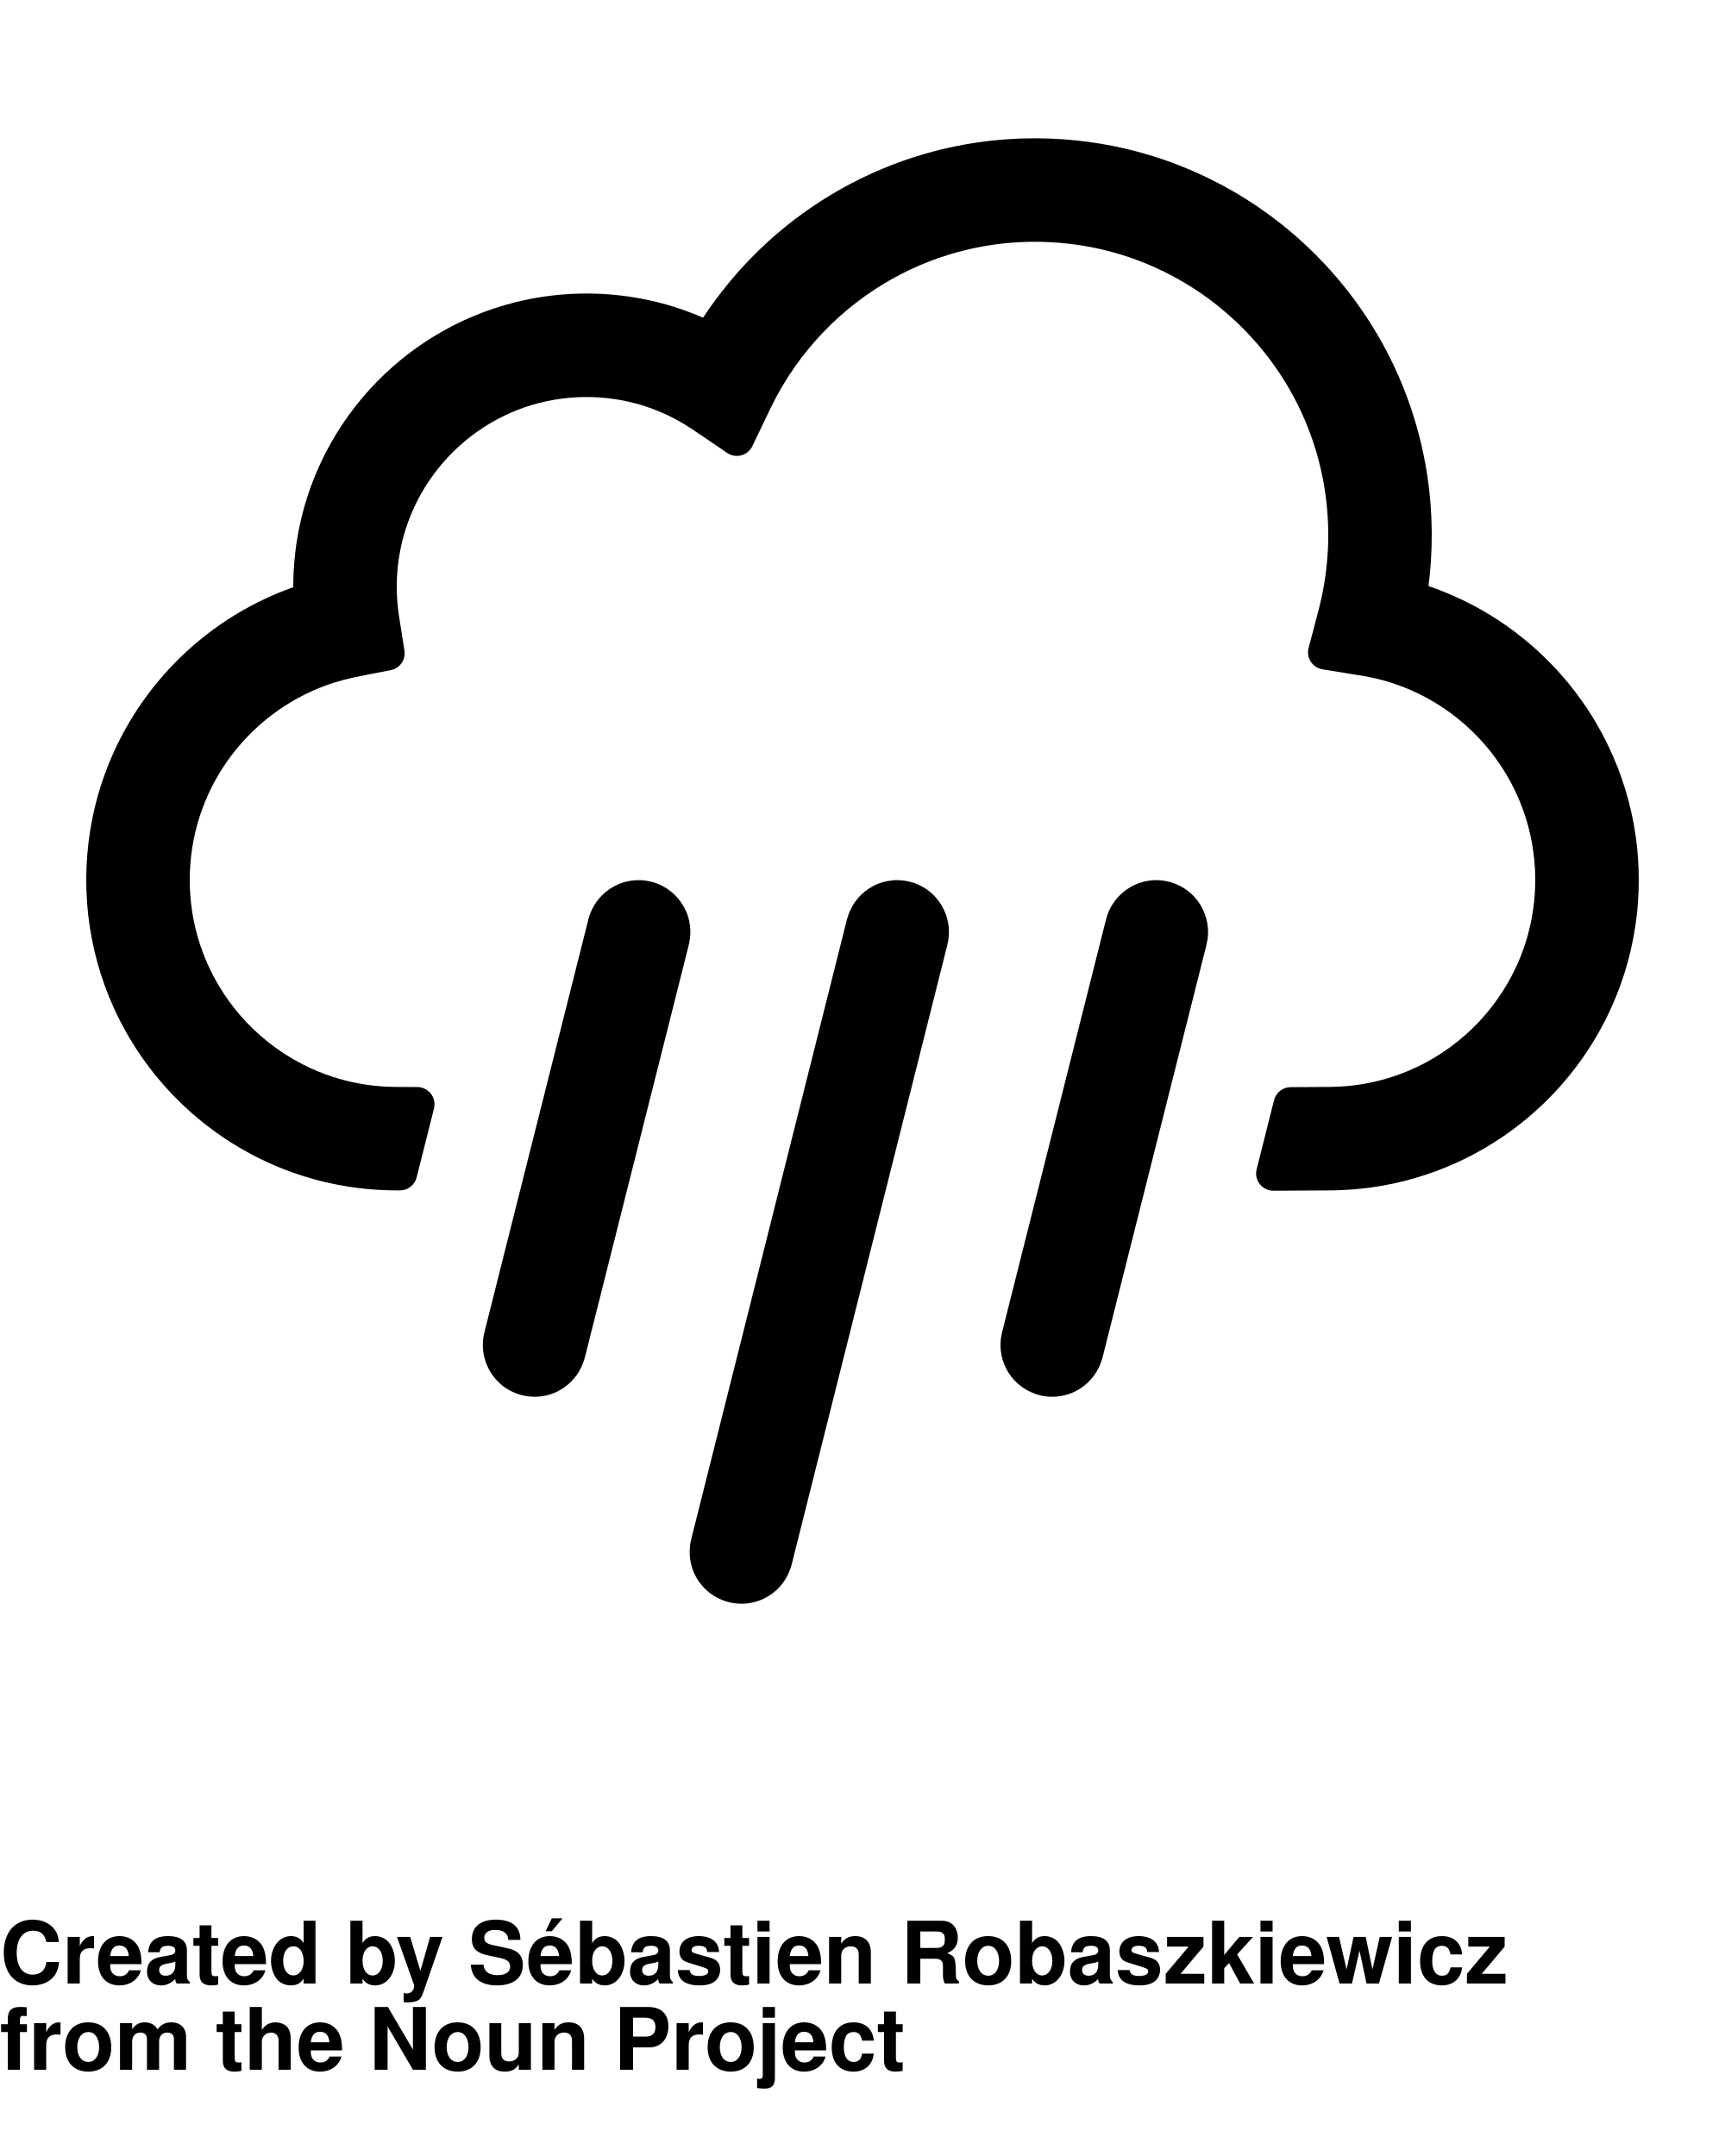
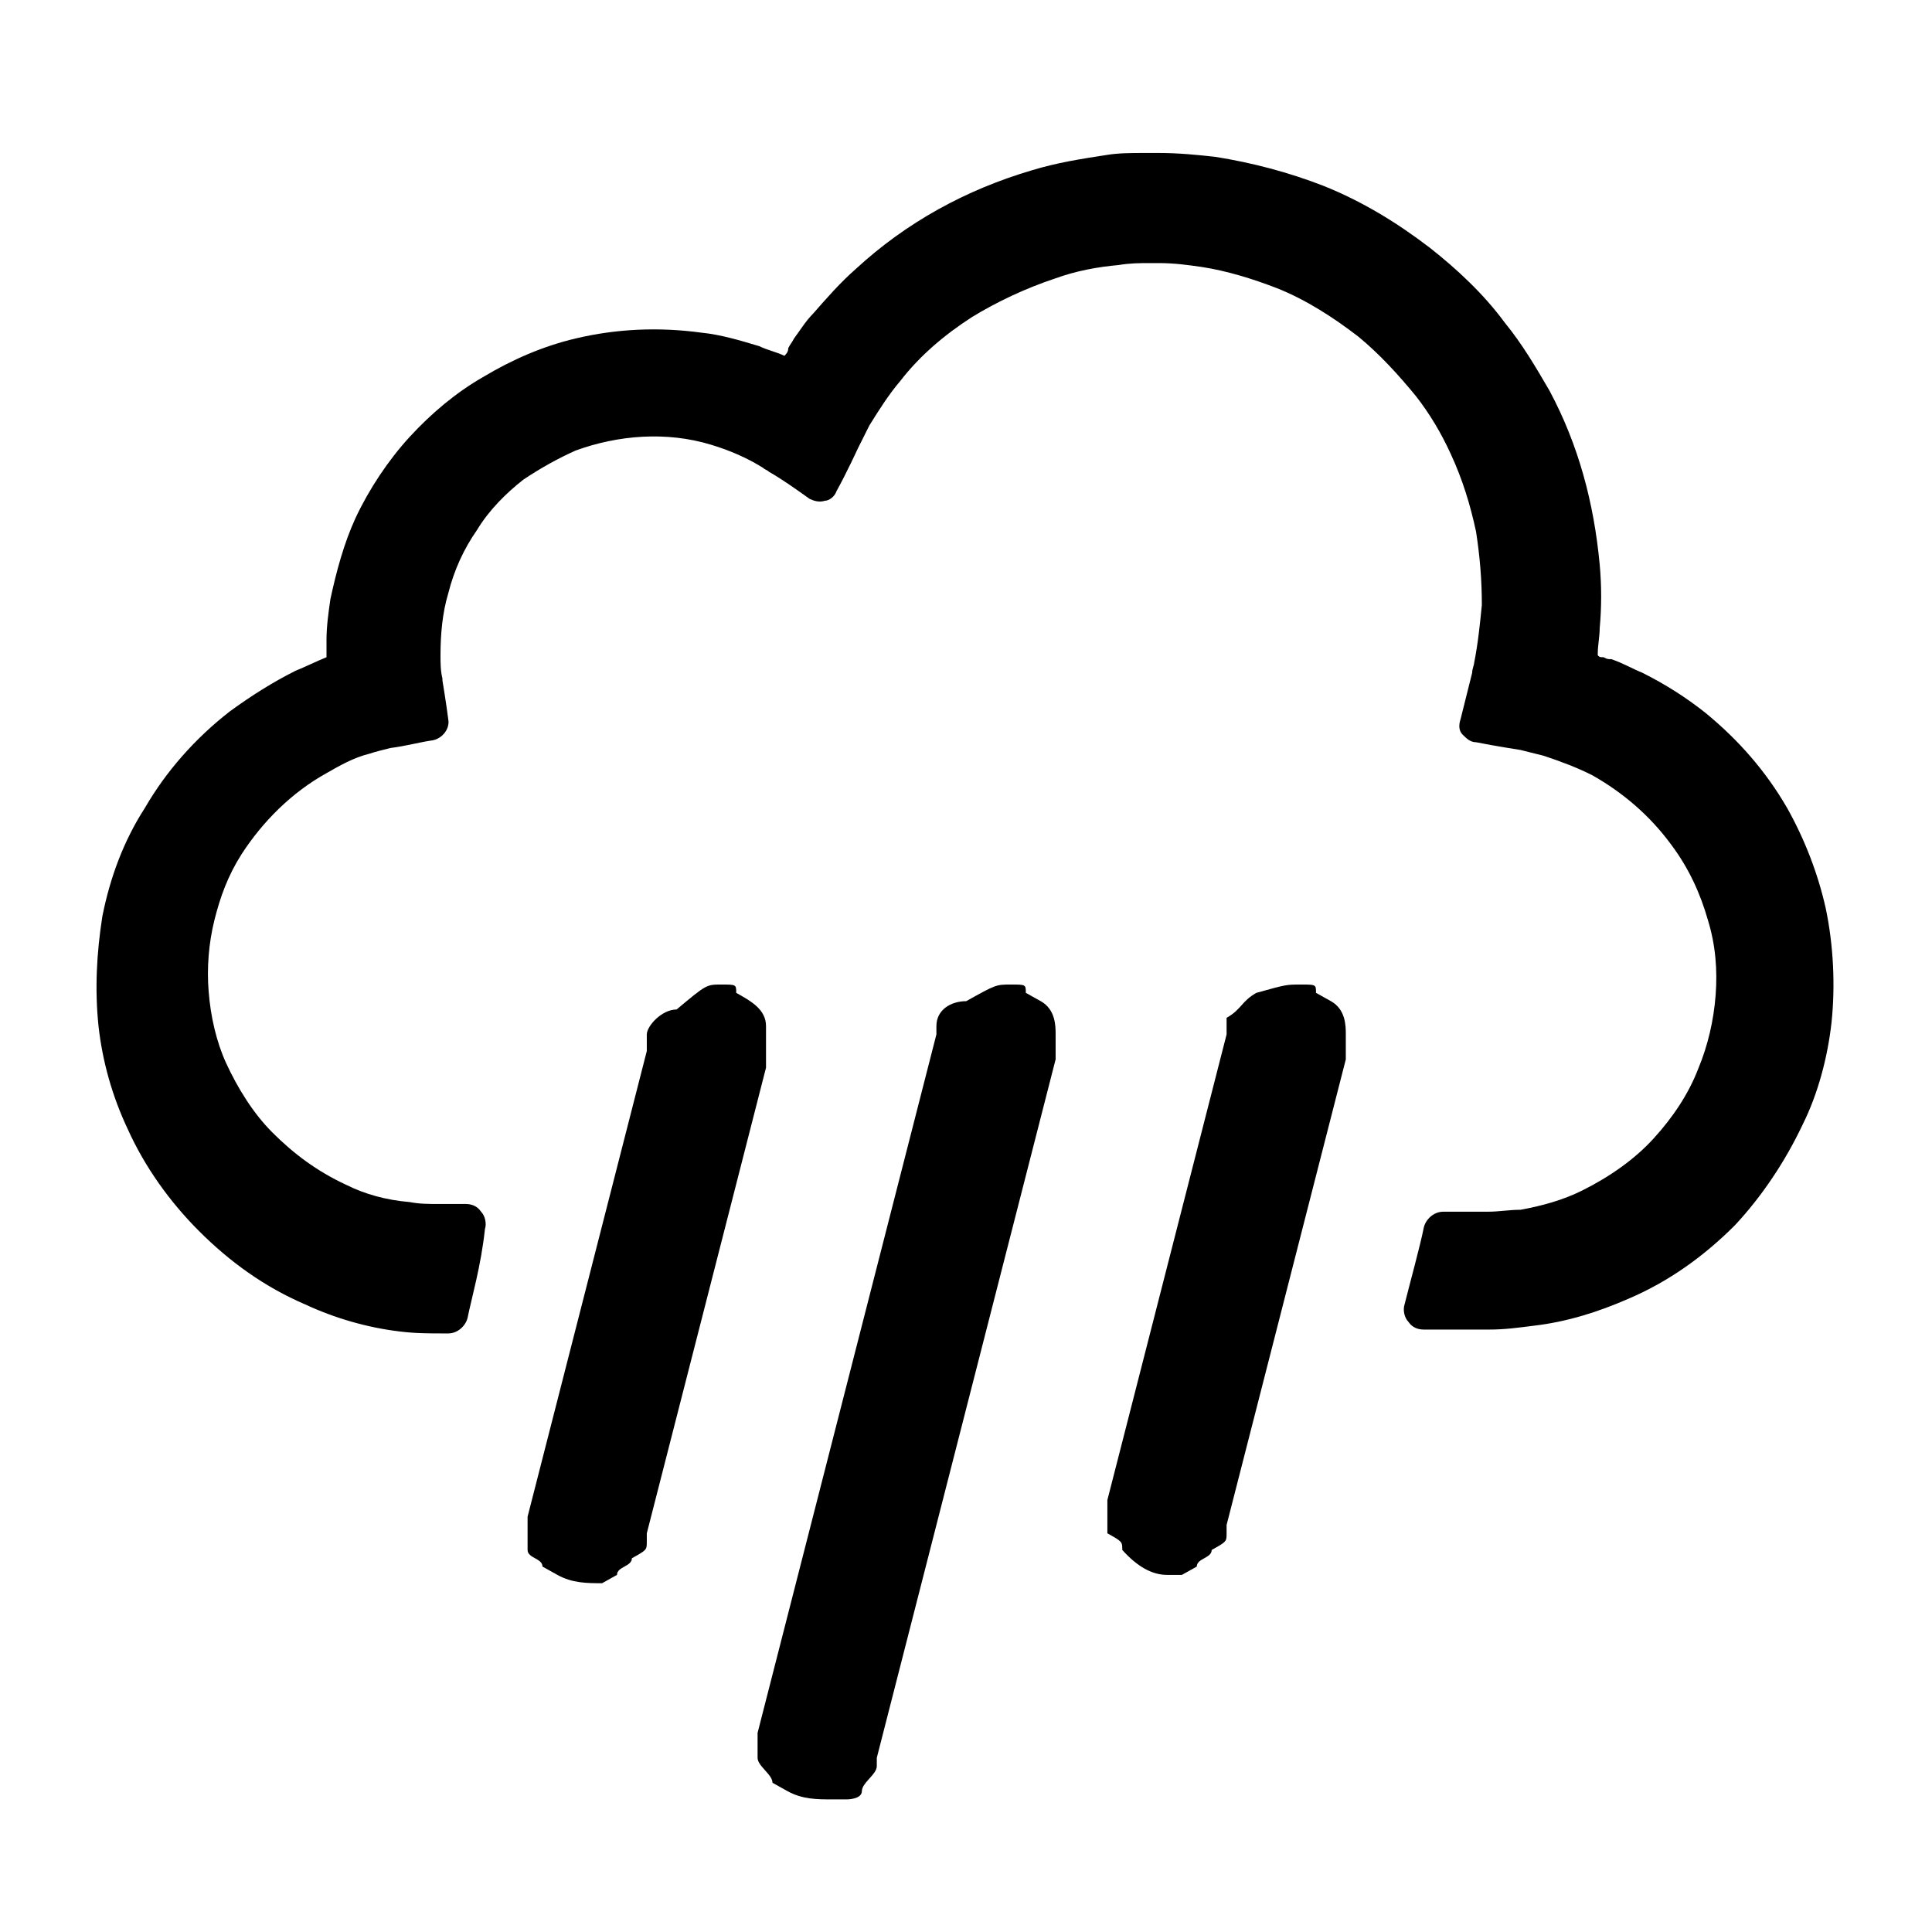
- <svg xmlns="http://www.w3.org/2000/svg" viewBox="0 0 100 125" version="1.1" xml:space="preserve" style="" x="0px" y="0px" fill-rule="evenodd" clip-rule="evenodd" stroke-linejoin="round" stroke-miterlimit="1.414">
+ <svg xmlns="http://www.w3.org/2000/svg" xmlns:xlink="http://www.w3.org/1999/xlink" version="1.1" id="Layer_1" x="0px" y="0px" viewBox="0 0 100 100" style="enable-background:new 0 0 100 100;" xml:space="preserve">
+   <style type="text/css">
+ 	.st0{clip-path:url(#SVGID_2_);}
+ </style>
  <g transform="matrix(1,0,0,1,-300,-0)">
-     <clipPath id="a">
-       <rect x="300" y="0" width="100" height="100" />
-     </clipPath>
-     <g clip-path="url(#a)">
-       <g transform="matrix(1,0,0,1,0,-1.98222)">
-         <path d="M324.153,70.244C324.041,70.689 323.641,71 323.183,71C323.07,71 322.991,71 322.991,71C322.228,70.995 321.468,70.952 320.712,70.855C319.018,70.64 317.357,70.181 315.793,69.497C313.739,68.597 311.859,67.311 310.274,65.726C308.741,64.192 307.487,62.383 306.593,60.407C305.827,58.716 305.328,56.907 305.117,55.063C304.901,53.177 304.983,51.257 305.362,49.397C305.763,47.425 306.5,45.525 307.531,43.796C308.673,41.882 310.171,40.184 311.927,38.812C312.985,37.984 314.136,37.276 315.352,36.704C315.879,36.456 316.418,36.237 316.966,36.038L317,36.027C316.999,35.872 317.003,35.718 317.006,35.563C317.012,35.345 317.012,35.346 317.022,35.128C317.063,34.412 317.139,33.701 317.266,32.995C317.524,31.552 317.97,30.144 318.591,28.816C319.313,27.27 320.271,25.834 321.419,24.571C322.517,23.362 323.789,22.313 325.184,21.464C326.663,20.566 328.278,19.895 329.959,19.485C332.079,18.967 334.299,18.863 336.458,19.177C337.464,19.323 338.457,19.56 339.42,19.884C339.869,20.036 340.311,20.208 340.747,20.394L340.76,20.4C340.84,20.277 340.922,20.157 341.004,20.036C341.117,19.871 341.232,19.708 341.349,19.545C341.663,19.114 341.988,18.693 342.329,18.283C343.01,17.467 343.747,16.697 344.534,15.981C347.12,13.63 350.237,11.879 353.594,10.906C354.856,10.54 356.15,10.284 357.457,10.139C358.089,10.07 358.723,10.029 359.358,10.009C359.622,10.003 359.885,10 360.148,10C361.125,10.01 362.1,10.074 363.068,10.204C364.997,10.461 366.891,10.966 368.692,11.702C370.665,12.509 372.523,13.592 374.199,14.909C375.645,16.046 376.954,17.355 378.091,18.801C378.947,19.891 379.705,21.057 380.352,22.283C381.814,25.051 382.695,28.113 382.933,31.234C383.016,32.33 383.022,33.433 382.95,34.53C382.921,34.97 382.877,35.41 382.825,35.848L382.81,35.961C382.957,36.011 382.956,36.011 383.102,36.063C383.289,36.131 383.289,36.131 383.475,36.202C384.029,36.42 384.573,36.658 385.105,36.926C386.272,37.516 387.375,38.234 388.387,39.063C390.052,40.425 391.471,42.085 392.556,43.943C393.493,45.549 394.178,47.3 394.579,49.116C395.008,51.063 395.109,53.082 394.883,55.063C394.672,56.907 394.173,58.716 393.407,60.407C392.543,62.318 391.342,64.072 389.878,65.572C388.312,67.175 386.449,68.484 384.407,69.407C382.854,70.11 381.201,70.589 379.513,70.825C378.756,70.931 377.996,70.984 377.232,70.999C376.096,71.006 374.959,71.012 373.823,71.018C373.514,71.019 373.222,70.878 373.031,70.634C372.84,70.391 372.773,70.073 372.849,69.773C373.153,68.565 373.604,66.773 373.857,65.769C373.968,65.327 374.365,65.016 374.821,65.013C375.599,65.009 376.377,65.004 377.156,64.999C377.716,64.988 378.275,64.946 378.829,64.861C379.948,64.69 381.041,64.359 382.066,63.88C383.465,63.227 384.732,62.301 385.784,61.172C386.771,60.111 387.565,58.873 388.114,57.532C388.603,56.336 388.894,55.062 388.976,53.773C389.058,52.467 388.931,51.149 388.592,49.886C388.216,48.485 387.581,47.156 386.731,45.981C385.658,44.497 384.247,43.264 382.631,42.403C381.853,41.987 381.029,41.659 380.178,41.426C379.788,41.319 379.393,41.234 378.995,41.165C378.995,41.165 377.668,40.951 376.668,40.789C376.389,40.744 376.143,40.584 375.989,40.347C375.835,40.11 375.788,39.819 375.861,39.546C376.074,38.745 376.287,37.943 376.492,37.139C376.536,36.962 376.577,36.785 376.616,36.607C376.828,35.607 376.957,34.592 376.991,33.57C377.032,32.301 376.935,31.028 376.696,29.781C376.433,28.415 376.002,27.082 375.413,25.822C374.92,24.768 374.319,23.765 373.622,22.834C372.765,21.688 371.765,20.651 370.651,19.754C369.371,18.723 367.943,17.878 366.421,17.256C365.159,16.74 363.834,16.378 362.485,16.18C361.771,16.076 361.052,16.019 360.33,16.003C360.167,16.001 360.004,16 359.841,16.001C359.316,16.008 358.792,16.034 358.27,16.087C357.153,16.2 356.047,16.424 354.975,16.756C353.454,17.226 352.001,17.914 350.671,18.79C349.272,19.711 348.01,20.839 346.937,22.126C346.337,22.846 345.796,23.615 345.322,24.424C345.096,24.809 344.887,25.203 344.691,25.604C344.691,25.604 344.078,26.883 343.616,27.846C343.491,28.11 343.256,28.305 342.974,28.381C342.692,28.456 342.391,28.405 342.15,28.241C341.452,27.762 340.754,27.284 340.049,26.814C339.937,26.74 339.823,26.668 339.709,26.598C338.866,26.089 337.963,25.689 337.016,25.419C334.71,24.762 332.201,24.882 329.97,25.762C329.021,26.137 328.126,26.645 327.317,27.265C326.372,27.99 325.545,28.868 324.878,29.855C324.204,30.852 323.696,31.959 323.381,33.12C323.097,34.168 322.972,35.256 323.005,36.341C323.018,36.751 323.055,37.158 323.11,37.564L323.126,37.673C323.126,37.673 323.309,38.827 323.446,39.699C323.53,40.231 323.178,40.734 322.649,40.836C321.927,40.975 321.205,41.115 320.485,41.264C320.101,41.348 319.722,41.447 319.348,41.566C318.57,41.815 317.818,42.144 317.108,42.546C315.328,43.553 313.816,45.015 312.75,46.76C312.099,47.826 311.616,48.994 311.326,50.209C311.037,51.423 310.94,52.682 311.035,53.926C311.133,55.211 311.44,56.479 311.942,57.667C312.507,59.001 313.316,60.229 314.315,61.277C315.38,62.394 316.659,63.304 318.066,63.941C319.099,64.408 320.197,64.726 321.32,64.883C321.825,64.954 322.334,64.989 322.844,64.999C323.295,65.002 323.745,65.005 324.195,65.007C324.502,65.009 324.791,65.152 324.979,65.395C325.167,65.638 325.234,65.954 325.159,66.251C324.856,67.453 324.406,69.24 324.153,70.244Z" style="" fill="black" />
-         <g transform="matrix(7.71324,-2.98441e-16,-7.46102e-16,4.30377,-2289.46,-62.3995)">
-           <path d="M342.475,26.817C342.499,26.82 342.505,26.82 342.528,26.827C342.554,26.836 342.58,26.849 342.605,26.867C342.637,26.89 342.669,26.922 342.697,26.961C342.774,27.068 342.827,27.227 342.843,27.4C342.849,27.462 342.85,27.526 342.846,27.589C342.843,27.632 342.842,27.642 342.837,27.683L341.666,36.037C341.659,36.078 341.658,36.088 341.649,36.127C341.626,36.231 341.589,36.323 341.542,36.396C341.508,36.447 341.47,36.489 341.429,36.517C341.395,36.54 341.361,36.555 341.325,36.561C341.228,36.578 341.129,36.526 341.051,36.419C341.023,36.381 340.998,36.335 340.977,36.284C340.945,36.208 340.922,36.12 340.91,36.027C340.9,35.95 340.897,35.87 340.902,35.791C340.904,35.749 340.906,35.739 340.911,35.697L342.082,27.343C342.085,27.328 342.087,27.313 342.09,27.298C342.098,27.252 342.109,27.209 342.122,27.167C342.17,27.015 342.251,26.899 342.344,26.847C342.37,26.833 342.396,26.824 342.422,26.819C342.431,26.818 342.44,26.817 342.449,26.816C342.458,26.817 342.467,26.817 342.475,26.817Z" style="" fill="black" fill-rule="nonzero" />
-         </g>
-         <g transform="matrix(7.71324,-2.98441e-16,-7.46102e-16,4.30377,-2304.45,-62.3995)">
-           <path d="M342.49,26.818C342.509,26.822 342.514,26.822 342.533,26.829C342.562,26.839 342.59,26.854 342.616,26.875C342.703,26.944 342.774,27.07 342.813,27.225C342.829,27.284 342.839,27.347 342.844,27.412C342.849,27.476 342.85,27.542 342.845,27.607C342.842,27.641 342.841,27.65 342.837,27.684L342.055,33.249C342.049,33.282 342.048,33.291 342.041,33.324C342.026,33.397 342.004,33.465 341.976,33.525C341.943,33.596 341.903,33.654 341.858,33.696C341.826,33.727 341.791,33.749 341.755,33.762C341.655,33.799 341.549,33.762 341.463,33.661C341.433,33.625 341.405,33.581 341.382,33.532C341.353,33.472 341.331,33.404 341.315,33.331C341.294,33.234 341.285,33.128 341.29,33.024C341.291,32.985 341.295,32.947 341.3,32.909L342.082,27.343C342.087,27.31 342.088,27.301 342.095,27.268C342.103,27.232 342.112,27.196 342.123,27.163C342.171,27.015 342.249,26.903 342.339,26.85C342.367,26.834 342.395,26.824 342.424,26.819C342.444,26.816 342.449,26.817 342.468,26.816C342.475,26.817 342.483,26.818 342.49,26.818Z" style="" fill="black" fill-rule="nonzero" />
-         </g>
-         <g transform="matrix(7.71324,-2.98441e-16,-7.46102e-16,4.30377,-2274.44,-62.3995)">
-           <path d="M342.49,26.818C342.509,26.822 342.514,26.822 342.533,26.829C342.569,26.841 342.603,26.863 342.636,26.892C342.668,26.922 342.698,26.96 342.725,27.004C342.794,27.12 342.838,27.281 342.847,27.451C342.849,27.503 342.849,27.555 342.845,27.607C342.842,27.641 342.841,27.65 342.837,27.684L342.055,33.249C342.049,33.282 342.048,33.291 342.041,33.324C342.026,33.397 342.004,33.465 341.976,33.525C341.943,33.596 341.903,33.654 341.858,33.696C341.819,33.733 341.777,33.757 341.734,33.768C341.698,33.778 341.661,33.778 341.625,33.77C341.524,33.745 341.43,33.647 341.368,33.501C341.346,33.449 341.328,33.392 341.315,33.331C341.294,33.234 341.285,33.128 341.29,33.024C341.291,32.985 341.295,32.947 341.3,32.909L342.082,27.343C342.087,27.31 342.088,27.301 342.095,27.268C342.105,27.22 342.119,27.173 342.135,27.129C342.187,26.987 342.268,26.883 342.36,26.839C342.381,26.829 342.403,26.823 342.424,26.819C342.444,26.816 342.449,26.817 342.468,26.816C342.475,26.817 342.483,26.818 342.49,26.818Z" style="" fill="black" fill-rule="nonzero" />
+     <g>
+       <defs>
+         <rect id="SVGID_1_" x="300" width="100" height="100" />
+       </defs>
+       <clipPath id="SVGID_2_">
+         <use xlink:href="#SVGID_1_" style="overflow:visible;" />
+       </clipPath>
+       <g class="st0">
+         <g transform="matrix(1,0,0,1,0,-1.98222)">
+           <path d="M324.2,70.2c-0.1,0.4-0.5,0.8-1,0.8c-0.1,0-0.2,0-0.2,0c-0.8,0-1.5,0-2.3-0.1c-1.7-0.2-3.4-0.7-4.9-1.4      c-2.1-0.9-3.9-2.2-5.5-3.8c-1.5-1.5-2.8-3.3-3.7-5.3c-0.8-1.7-1.3-3.5-1.5-5.3c-0.2-1.9-0.1-3.8,0.2-5.7c0.4-2,1.1-3.9,2.2-5.6      c1.1-1.9,2.6-3.6,4.4-5c1.1-0.8,2.2-1.5,3.4-2.1c0.5-0.2,1.1-0.5,1.6-0.7l0,0c0-0.2,0-0.3,0-0.5c0-0.2,0-0.2,0-0.4      c0-0.7,0.1-1.4,0.2-2.1c0.3-1.4,0.7-2.9,1.3-4.2c0.7-1.5,1.7-3,2.8-4.2c1.1-1.2,2.4-2.3,3.8-3.1c1.5-0.9,3.1-1.6,4.8-2      c2.1-0.5,4.3-0.6,6.5-0.3c1,0.1,2,0.4,3,0.7c0.4,0.2,0.9,0.3,1.3,0.5l0,0c0.1-0.1,0.2-0.2,0.2-0.4c0.1-0.2,0.2-0.3,0.3-0.5      c0.3-0.4,0.6-0.9,1-1.3c0.7-0.8,1.4-1.6,2.2-2.3c2.6-2.4,5.7-4.1,9.1-5.1c1.3-0.4,2.6-0.6,3.9-0.8c0.6-0.1,1.3-0.1,1.9-0.1      c0.3,0,0.5,0,0.8,0c1,0,2,0.1,2.9,0.2c1.9,0.3,3.8,0.8,5.6,1.5c2,0.8,3.8,1.9,5.5,3.2c1.4,1.1,2.8,2.4,3.9,3.9      c0.9,1.1,1.6,2.3,2.3,3.5c1.5,2.8,2.3,5.8,2.6,9c0.1,1.1,0.1,2.2,0,3.3c0,0.4-0.1,0.9-0.1,1.3l0,0.1c0.1,0.1,0.1,0.1,0.3,0.1      c0.2,0.1,0.2,0.1,0.4,0.1c0.6,0.2,1.1,0.5,1.6,0.7c1.2,0.6,2.3,1.3,3.3,2.1c1.7,1.4,3.1,3,4.2,4.9c0.9,1.6,1.6,3.4,2,5.2      c0.4,1.9,0.5,4,0.3,5.9c-0.2,1.8-0.7,3.7-1.5,5.3c-0.9,1.9-2.1,3.7-3.5,5.2c-1.6,1.6-3.4,2.9-5.5,3.8c-1.6,0.7-3.2,1.2-4.9,1.4      c-0.8,0.1-1.5,0.2-2.3,0.2c-1.1,0-2.3,0-3.4,0c-0.3,0-0.6-0.1-0.8-0.4c-0.2-0.2-0.3-0.6-0.2-0.9c0.3-1.2,0.8-3,1-4      c0.1-0.4,0.5-0.8,1-0.8c0.8,0,1.6,0,2.3,0c0.6,0,1.1-0.1,1.7-0.1c1.1-0.2,2.2-0.5,3.2-1c1.4-0.7,2.7-1.6,3.7-2.7      c1-1.1,1.8-2.3,2.3-3.6c0.5-1.2,0.8-2.5,0.9-3.8c0.1-1.3,0-2.6-0.4-3.9c-0.4-1.4-1-2.7-1.9-3.9c-1.1-1.5-2.5-2.7-4.1-3.6      c-0.8-0.4-1.6-0.7-2.5-1c-0.4-0.1-0.8-0.2-1.2-0.3c0,0-1.3-0.2-2.3-0.4c-0.3,0-0.5-0.2-0.7-0.4c-0.2-0.2-0.2-0.5-0.1-0.8      c0.2-0.8,0.4-1.6,0.6-2.4c0-0.2,0.1-0.4,0.1-0.5c0.2-1,0.3-2,0.4-3c0-1.3-0.1-2.5-0.3-3.8c-0.3-1.4-0.7-2.7-1.3-4      c-0.5-1.1-1.1-2.1-1.8-3c-0.9-1.1-1.9-2.2-3-3.1c-1.3-1-2.7-1.9-4.2-2.5c-1.3-0.5-2.6-0.9-3.9-1.1c-0.7-0.1-1.4-0.2-2.2-0.2      c-0.2,0-0.3,0-0.5,0c-0.5,0-1,0-1.6,0.1c-1.1,0.1-2.2,0.3-3.3,0.7c-1.5,0.5-3,1.2-4.3,2c-1.4,0.9-2.7,2-3.7,3.3      c-0.6,0.7-1.1,1.5-1.6,2.3c-0.2,0.4-0.4,0.8-0.6,1.2c0,0-0.6,1.3-1.1,2.2c-0.1,0.3-0.4,0.5-0.6,0.5c-0.3,0.1-0.6,0-0.8-0.1      c-0.7-0.5-1.4-1-2.1-1.4c-0.1-0.1-0.2-0.1-0.3-0.2c-0.8-0.5-1.7-0.9-2.7-1.2c-2.3-0.7-4.8-0.5-7,0.3c-0.9,0.4-1.8,0.9-2.7,1.5      c-0.9,0.7-1.8,1.6-2.4,2.6c-0.7,1-1.2,2.1-1.5,3.3c-0.3,1-0.4,2.1-0.4,3.2c0,0.4,0,0.8,0.1,1.2l0,0.1c0,0,0.2,1.2,0.3,2      c0.1,0.5-0.3,1-0.8,1.1c-0.7,0.1-1.4,0.3-2.2,0.4c-0.4,0.1-0.8,0.2-1.1,0.3c-0.8,0.2-1.5,0.6-2.2,1c-1.8,1-3.3,2.5-4.4,4.2      c-0.7,1.1-1.1,2.2-1.4,3.4c-0.3,1.2-0.4,2.5-0.3,3.7c0.1,1.3,0.4,2.6,0.9,3.7c0.6,1.3,1.4,2.6,2.4,3.6c1.1,1.1,2.3,2,3.8,2.7      c1,0.5,2.1,0.8,3.3,0.9c0.5,0.1,1,0.1,1.5,0.1c0.5,0,0.9,0,1.4,0c0.3,0,0.6,0.1,0.8,0.4c0.2,0.2,0.3,0.6,0.2,0.9      C324.9,67.5,324.4,69.2,324.2,70.2z" />
+           <g transform="matrix(7.71324,-2.98441e-16,-7.46102e-16,4.30377,-2289.46,-62.3995)">
+             <path d="M342.5,26.8C342.5,26.8,342.5,26.8,342.5,26.8c0.1,0,0.1,0,0.1,0.1c0,0,0.1,0.1,0.1,0.1c0.1,0.1,0.1,0.3,0.1,0.4       c0,0.1,0,0.1,0,0.2c0,0,0,0.1,0,0.1l-1.2,8.4c0,0,0,0.1,0,0.1c0,0.1-0.1,0.2-0.1,0.3c0,0.1-0.1,0.1-0.1,0.1c0,0-0.1,0-0.1,0       c-0.1,0-0.2,0-0.3-0.1c0,0-0.1-0.1-0.1-0.1c0-0.1-0.1-0.2-0.1-0.3c0-0.1,0-0.2,0-0.2c0,0,0-0.1,0-0.1l1.2-8.4c0,0,0,0,0,0       c0,0,0-0.1,0-0.1c0-0.2,0.1-0.3,0.2-0.3C342.4,26.8,342.4,26.8,342.5,26.8C342.4,26.8,342.4,26.8,342.5,26.8       C342.5,26.8,342.5,26.8,342.5,26.8z" />
+           </g>
+           <g transform="matrix(7.71324,-2.98441e-16,-7.46102e-16,4.30377,-2304.45,-62.3995)">
+             <path d="M342.5,26.8C342.5,26.8,342.5,26.8,342.5,26.8c0.1,0,0.1,0,0.1,0.1c0.1,0.1,0.2,0.2,0.2,0.4c0,0.1,0,0.1,0,0.2       c0,0.1,0,0.1,0,0.2c0,0,0,0,0,0.1l-0.8,5.6c0,0,0,0,0,0.1c0,0.1,0,0.1-0.1,0.2c0,0.1-0.1,0.1-0.1,0.2c0,0-0.1,0.1-0.1,0.1       c-0.1,0-0.2,0-0.3-0.1c0,0-0.1-0.1-0.1-0.1c0-0.1-0.1-0.1-0.1-0.2c0-0.1,0-0.2,0-0.3c0,0,0-0.1,0-0.1l0.8-5.6c0,0,0,0,0-0.1       c0,0,0-0.1,0-0.1c0-0.1,0.1-0.3,0.2-0.3C342.4,26.8,342.4,26.8,342.5,26.8C342.4,26.8,342.4,26.8,342.5,26.8       C342.5,26.8,342.5,26.8,342.5,26.8z" />
+           </g>
+           <g transform="matrix(7.71324,-2.98441e-16,-7.46102e-16,4.30377,-2274.44,-62.3995)">
+             <path d="M342.5,26.8C342.5,26.8,342.5,26.8,342.5,26.8c0.1,0,0.1,0,0.1,0.1c0,0,0.1,0.1,0.1,0.1c0.1,0.1,0.1,0.3,0.1,0.4       c0,0.1,0,0.1,0,0.2c0,0,0,0,0,0.1l-0.8,5.6c0,0,0,0,0,0.1c0,0.1,0,0.1-0.1,0.2c0,0.1-0.1,0.1-0.1,0.2c0,0-0.1,0.1-0.1,0.1       c0,0-0.1,0-0.1,0c-0.1,0-0.2-0.1-0.3-0.3c0-0.1,0-0.1-0.1-0.2c0-0.1,0-0.2,0-0.3c0,0,0-0.1,0-0.1l0.8-5.6c0,0,0,0,0-0.1       c0,0,0-0.1,0-0.1c0.1-0.1,0.1-0.2,0.2-0.3C342.4,26.8,342.4,26.8,342.5,26.8C342.4,26.8,342.4,26.8,342.5,26.8       C342.5,26.8,342.5,26.8,342.5,26.8z" />
+           </g>
        </g>
      </g>
    </g>
  </g>
-   <text x="0" y="115" fill="#000000" font-size="5px" font-weight="bold" font-family="'Helvetica Neue', Helvetica, Arial-Unicode, Arial, Sans-serif">Created by Sébastien Robaszkiewicz</text>
-   <text x="0" y="120" fill="#000000" font-size="5px" font-weight="bold" font-family="'Helvetica Neue', Helvetica, Arial-Unicode, Arial, Sans-serif">from the Noun Project</text>
</svg>
